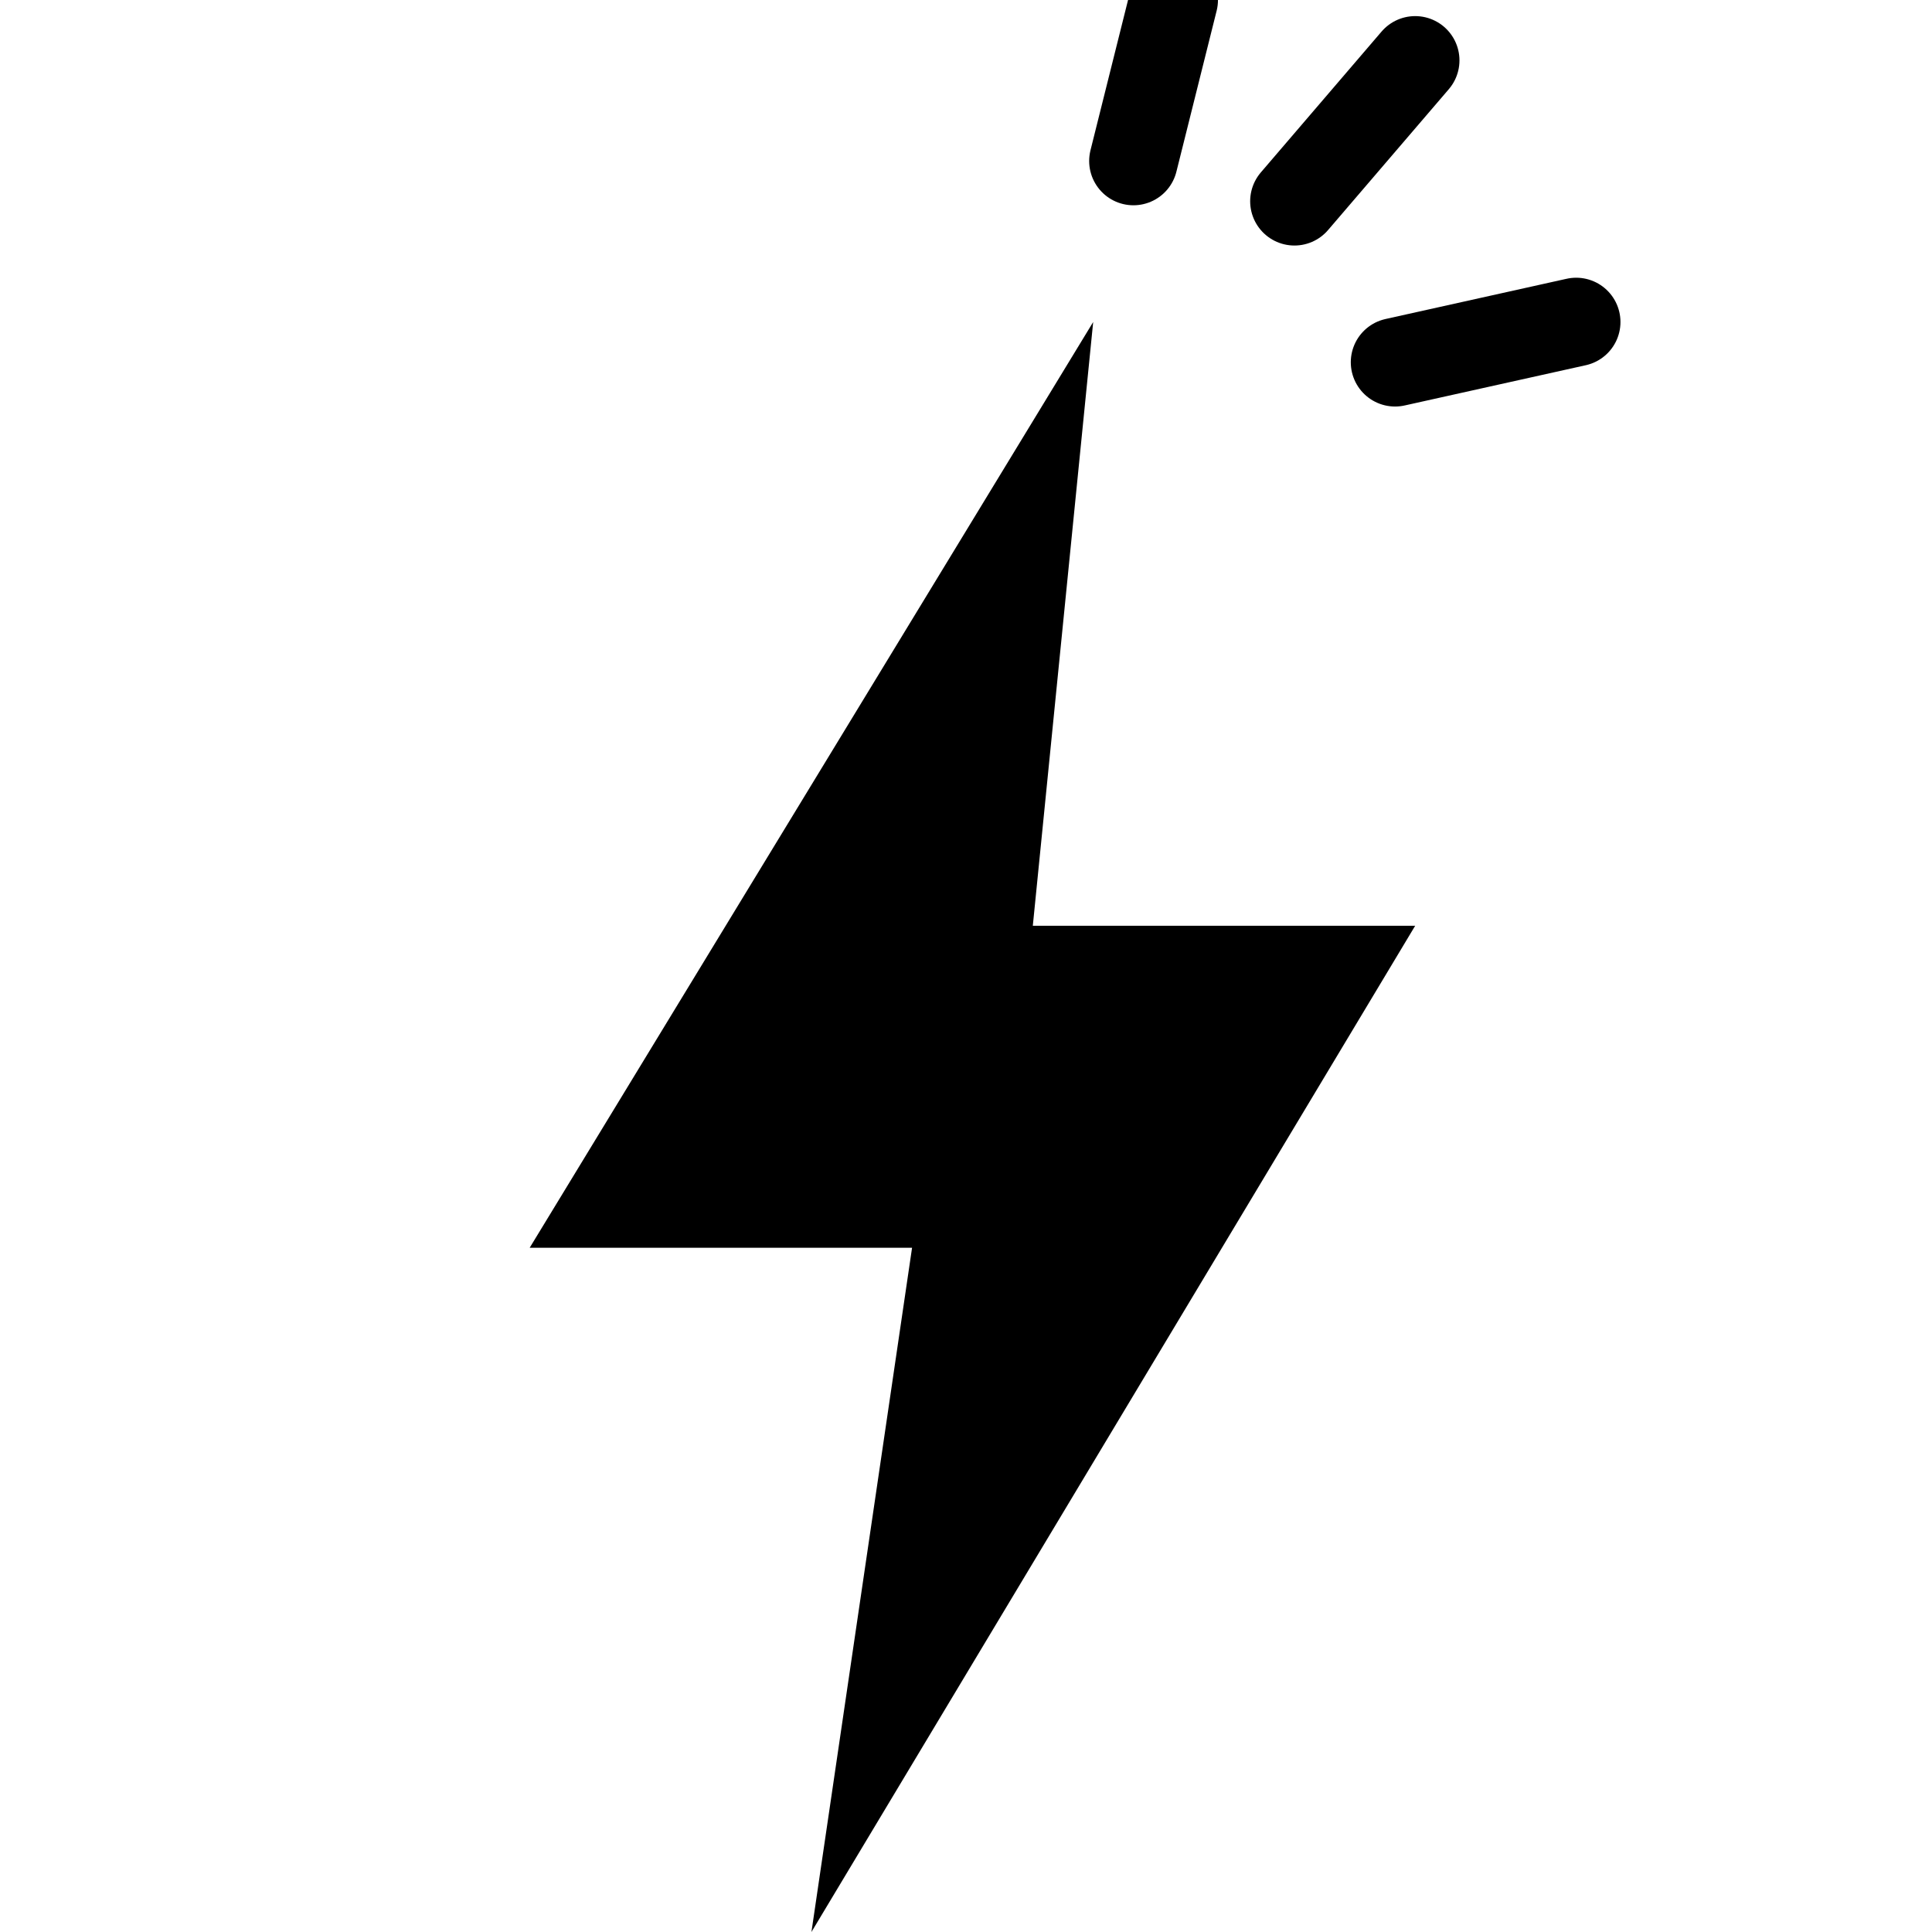
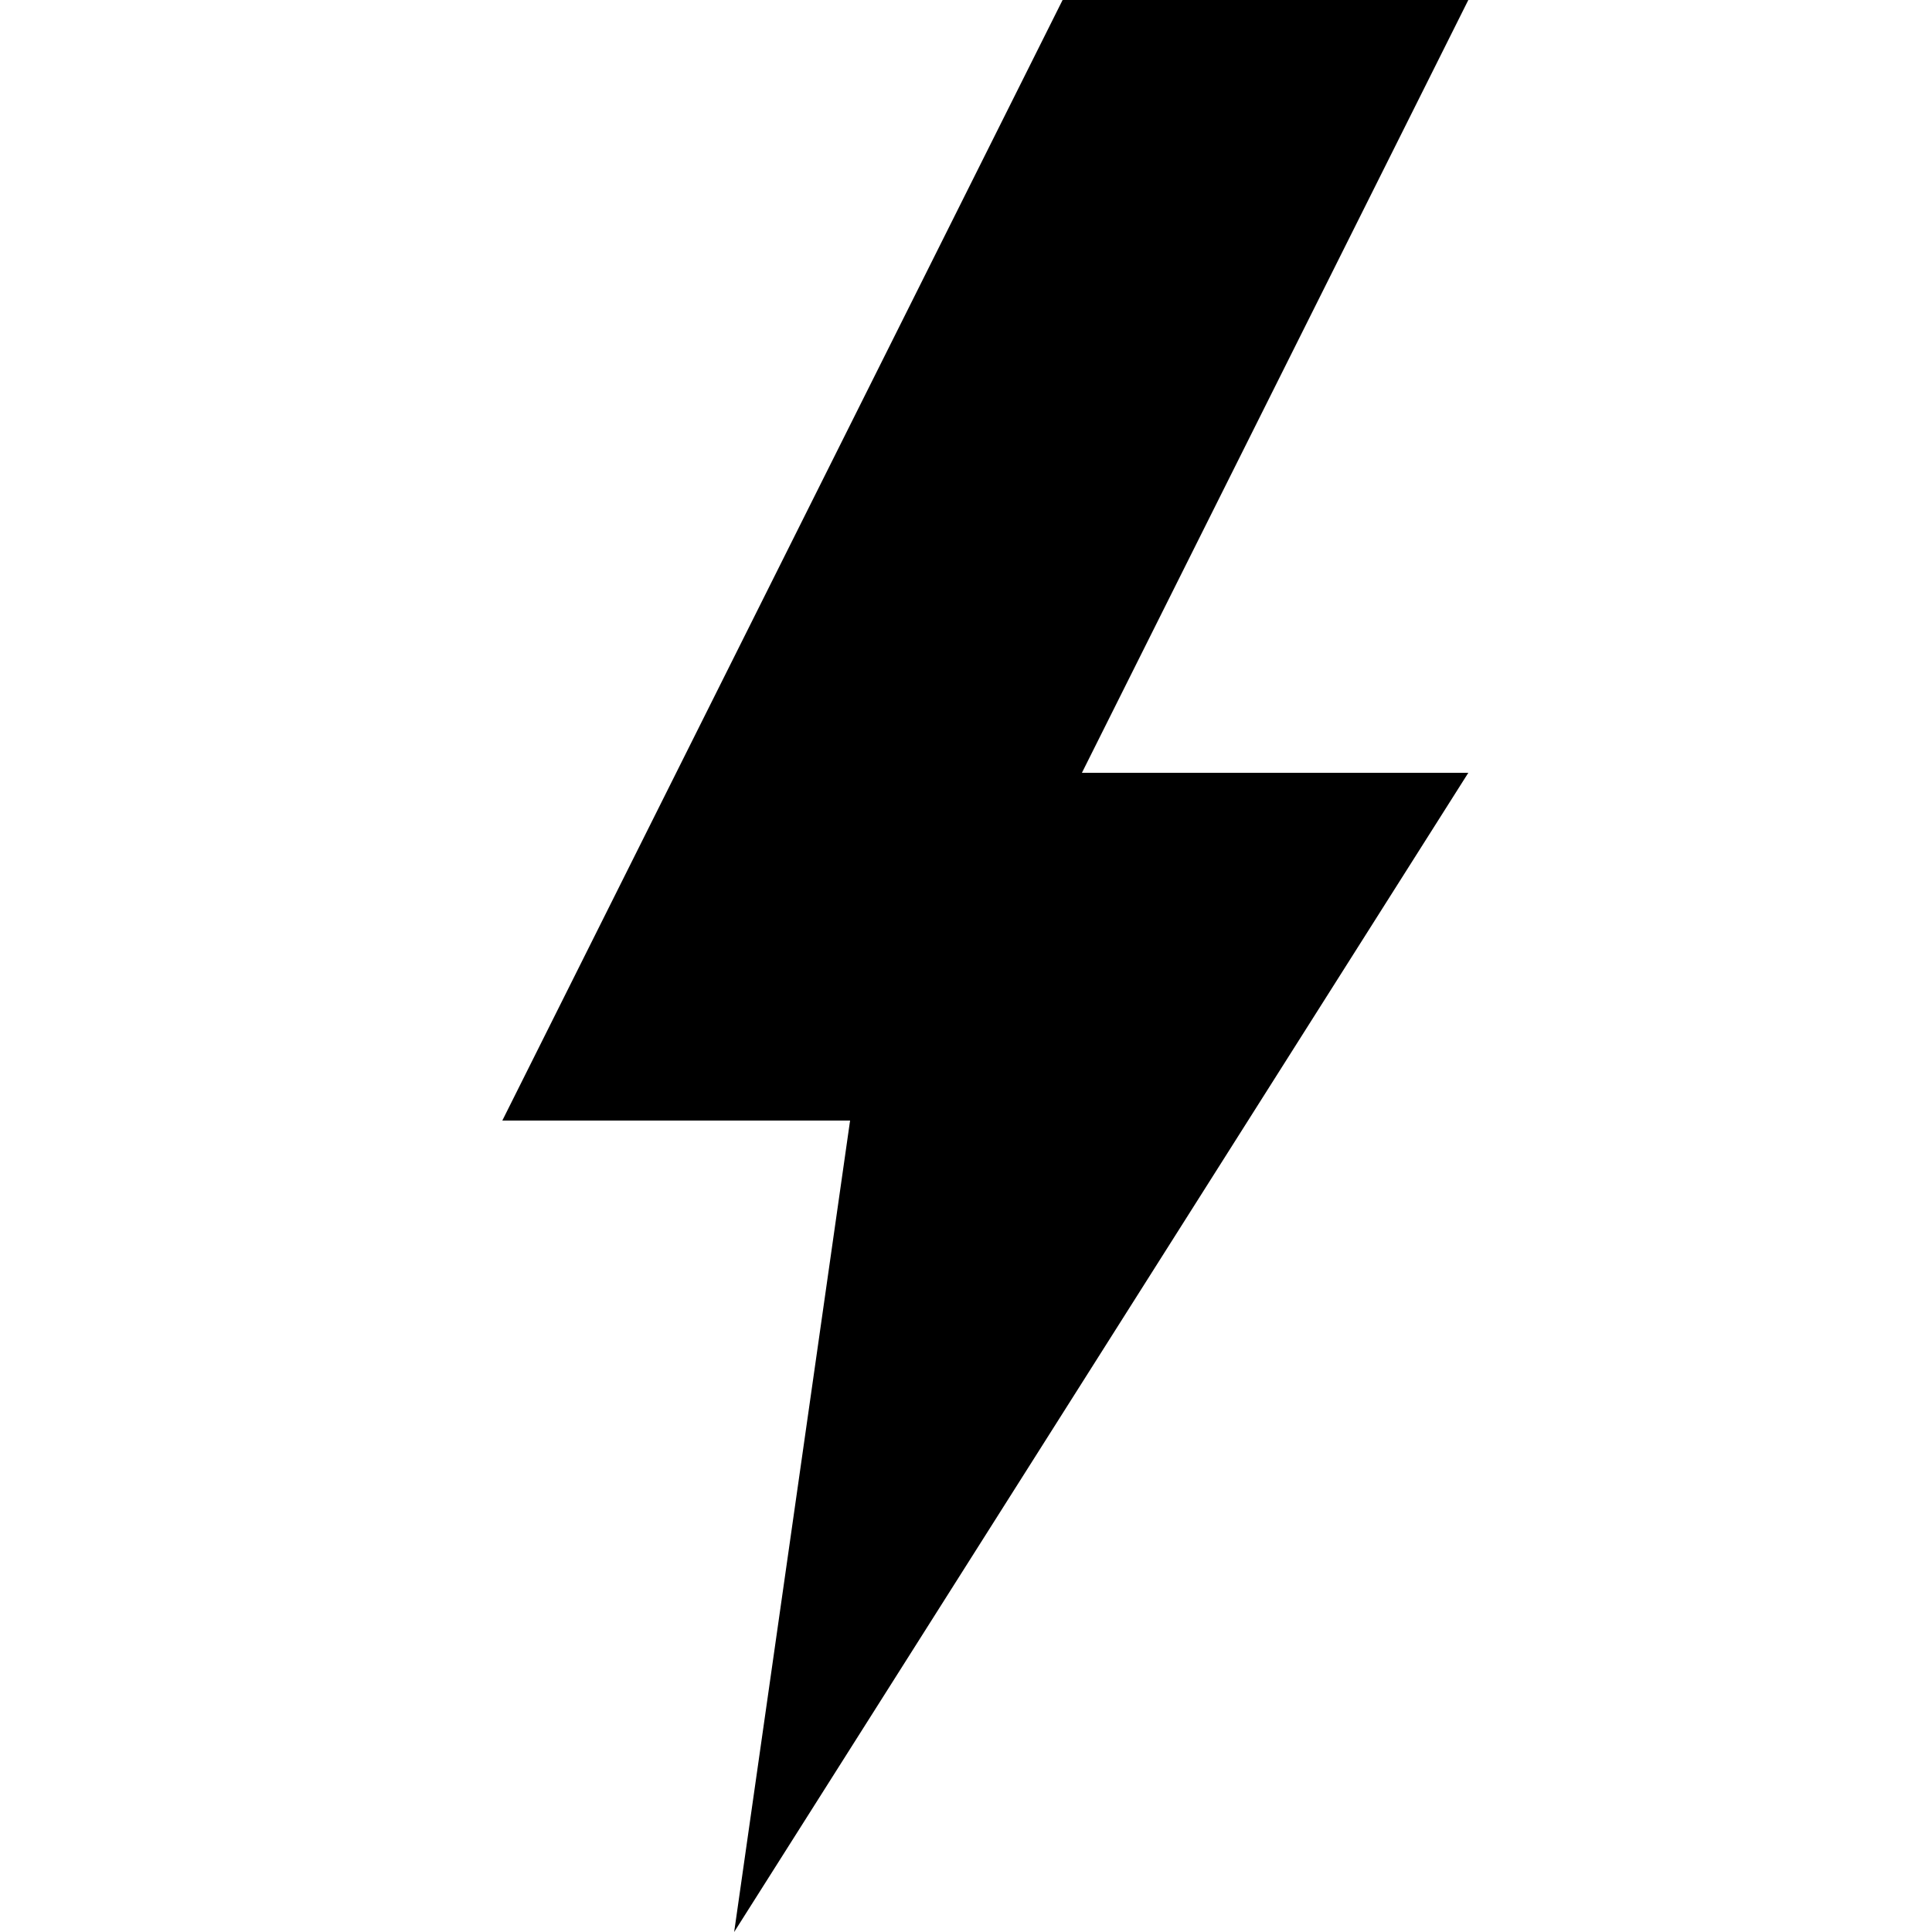
<svg xmlns="http://www.w3.org/2000/svg" viewBox="0 0 100 100" width="100" height="100">
-   <g transform="translate(17.00 0.00) scale(2.08333)">
-     <path d="M19 8 L5 31 H14.5 L12 48 L27 23 H17.5 Z" fill="#000000" />
-     <path d="M20 4 L21 0 M24 5 L27 1.5 M26.5 9 L31 8" fill="none" stroke="#000000" stroke-width="2.2" stroke-linecap="round" />
-   </g>
+   <path transform="translate(24.00 0.00) scale(1)" d="M31 0H52L32 40H52L14 100L20 58H2Z" fill="#000000" />
</svg>
